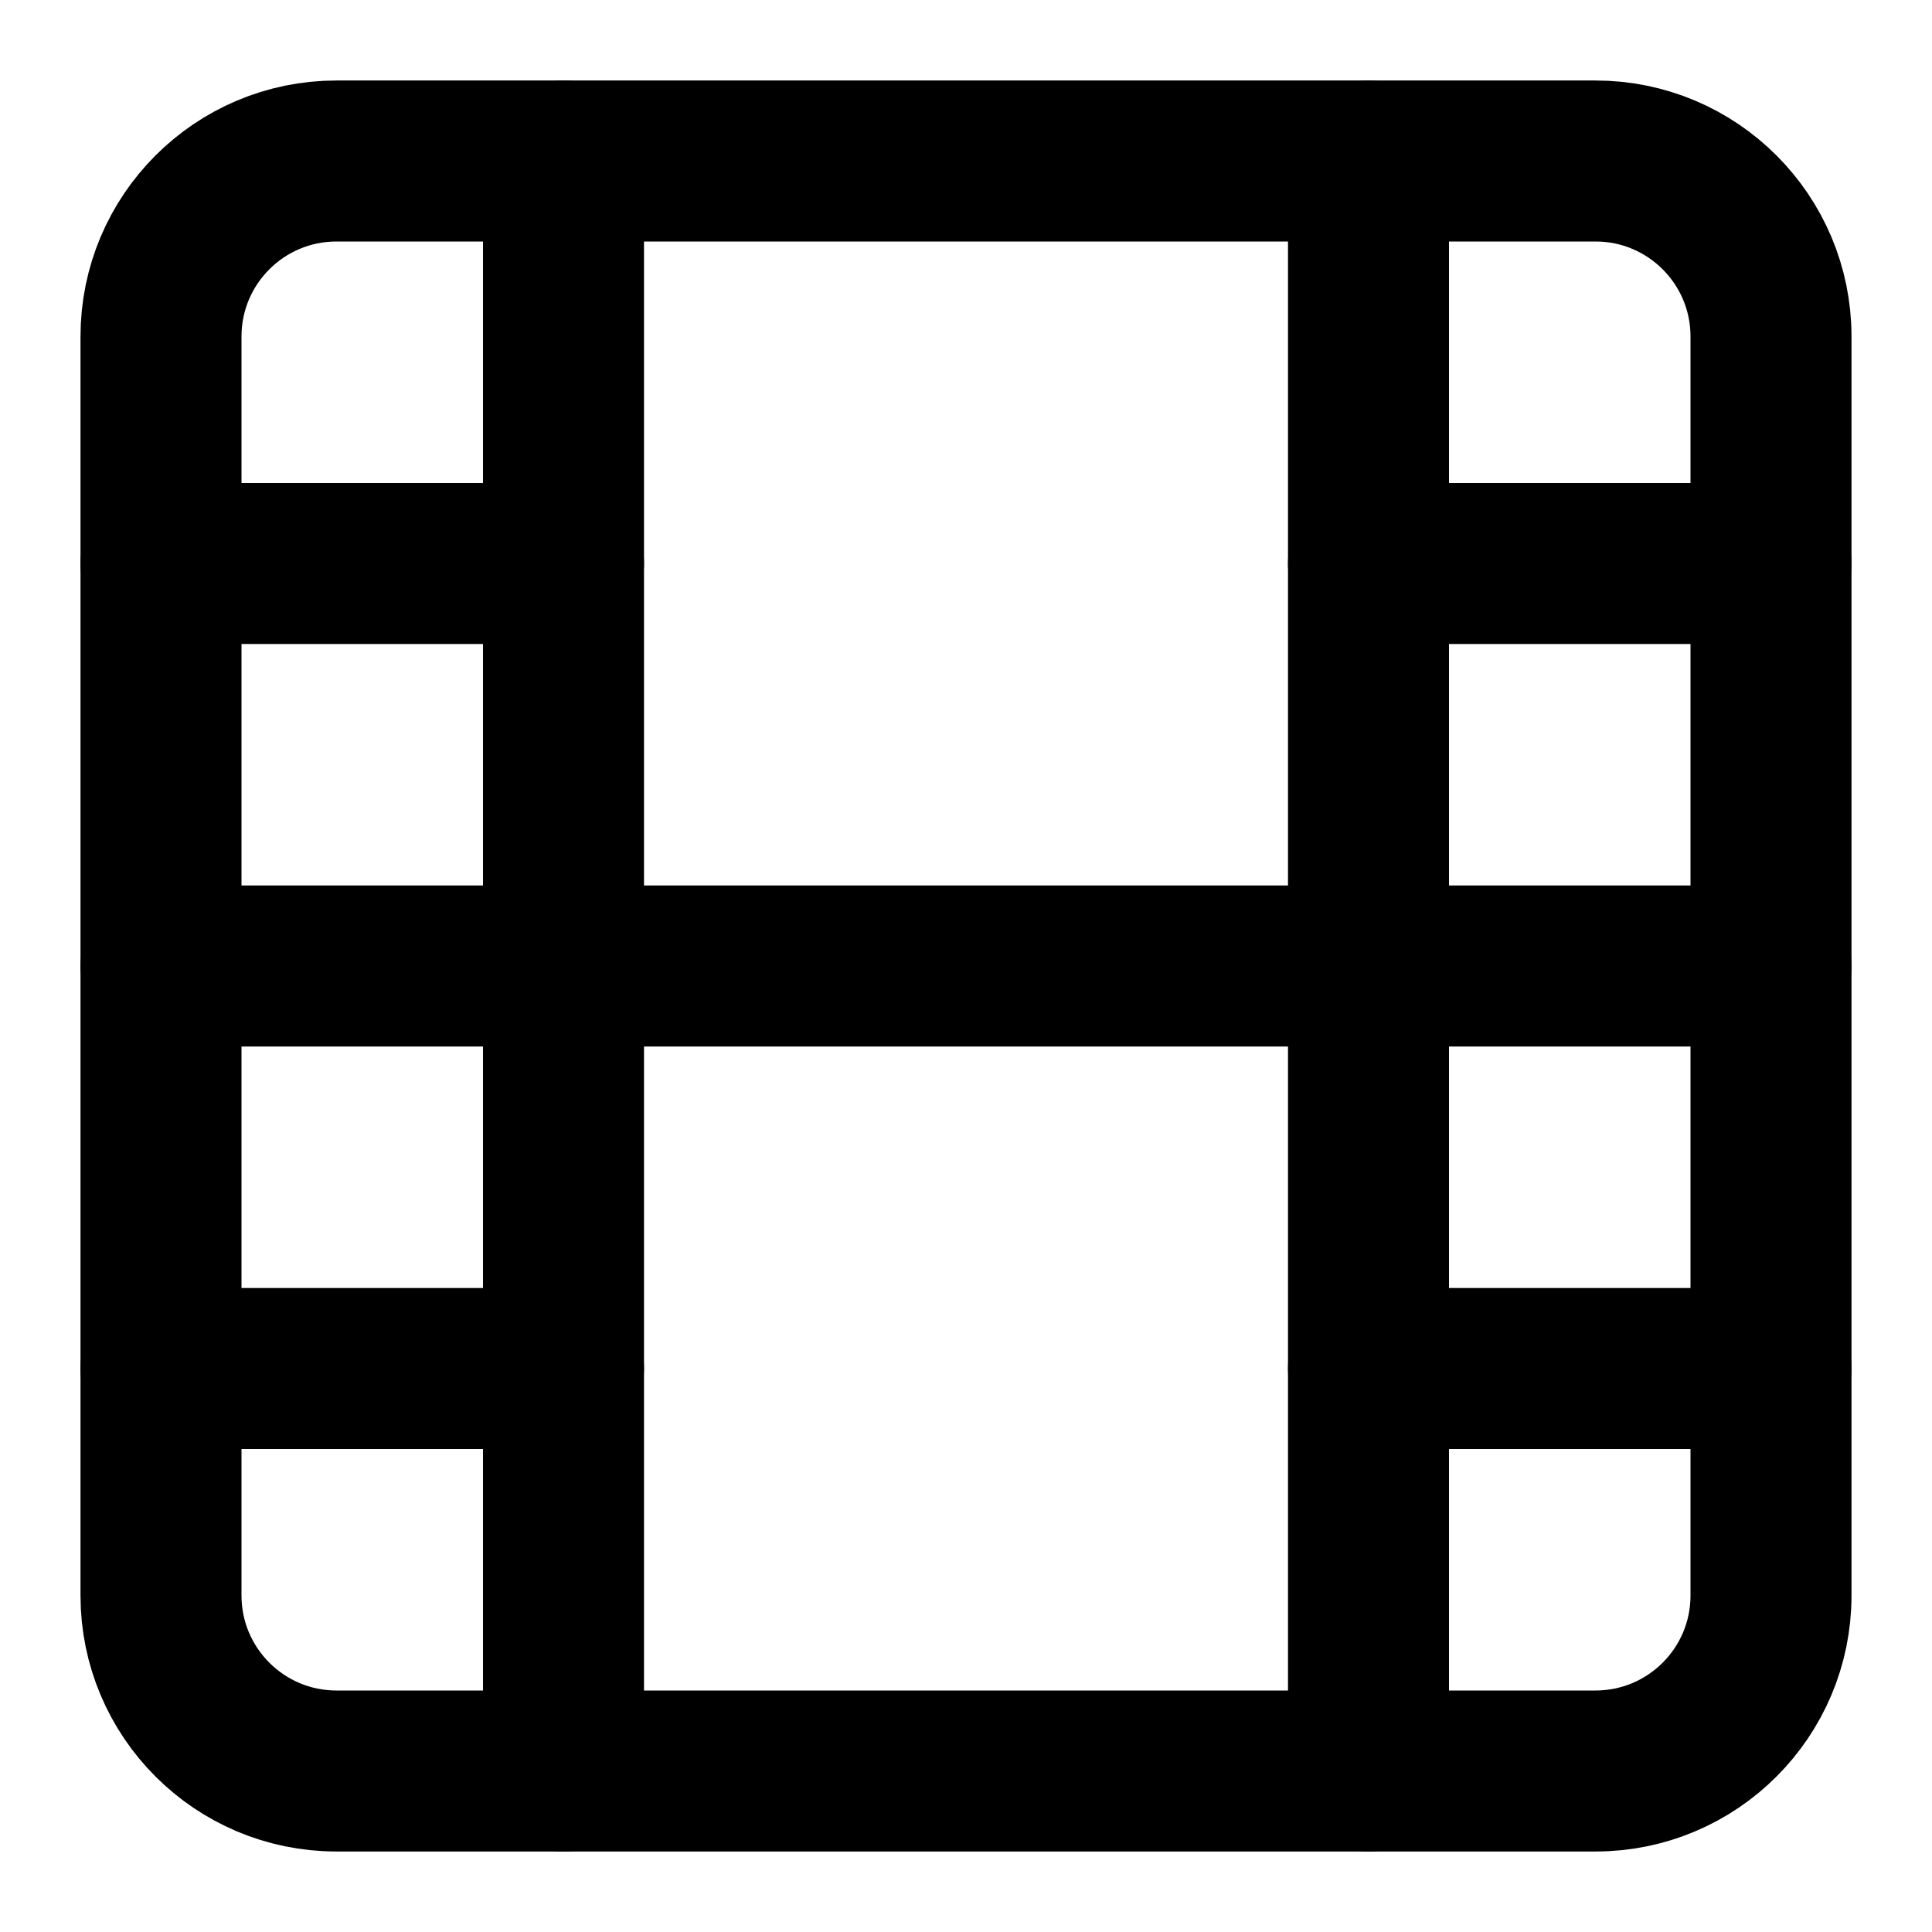
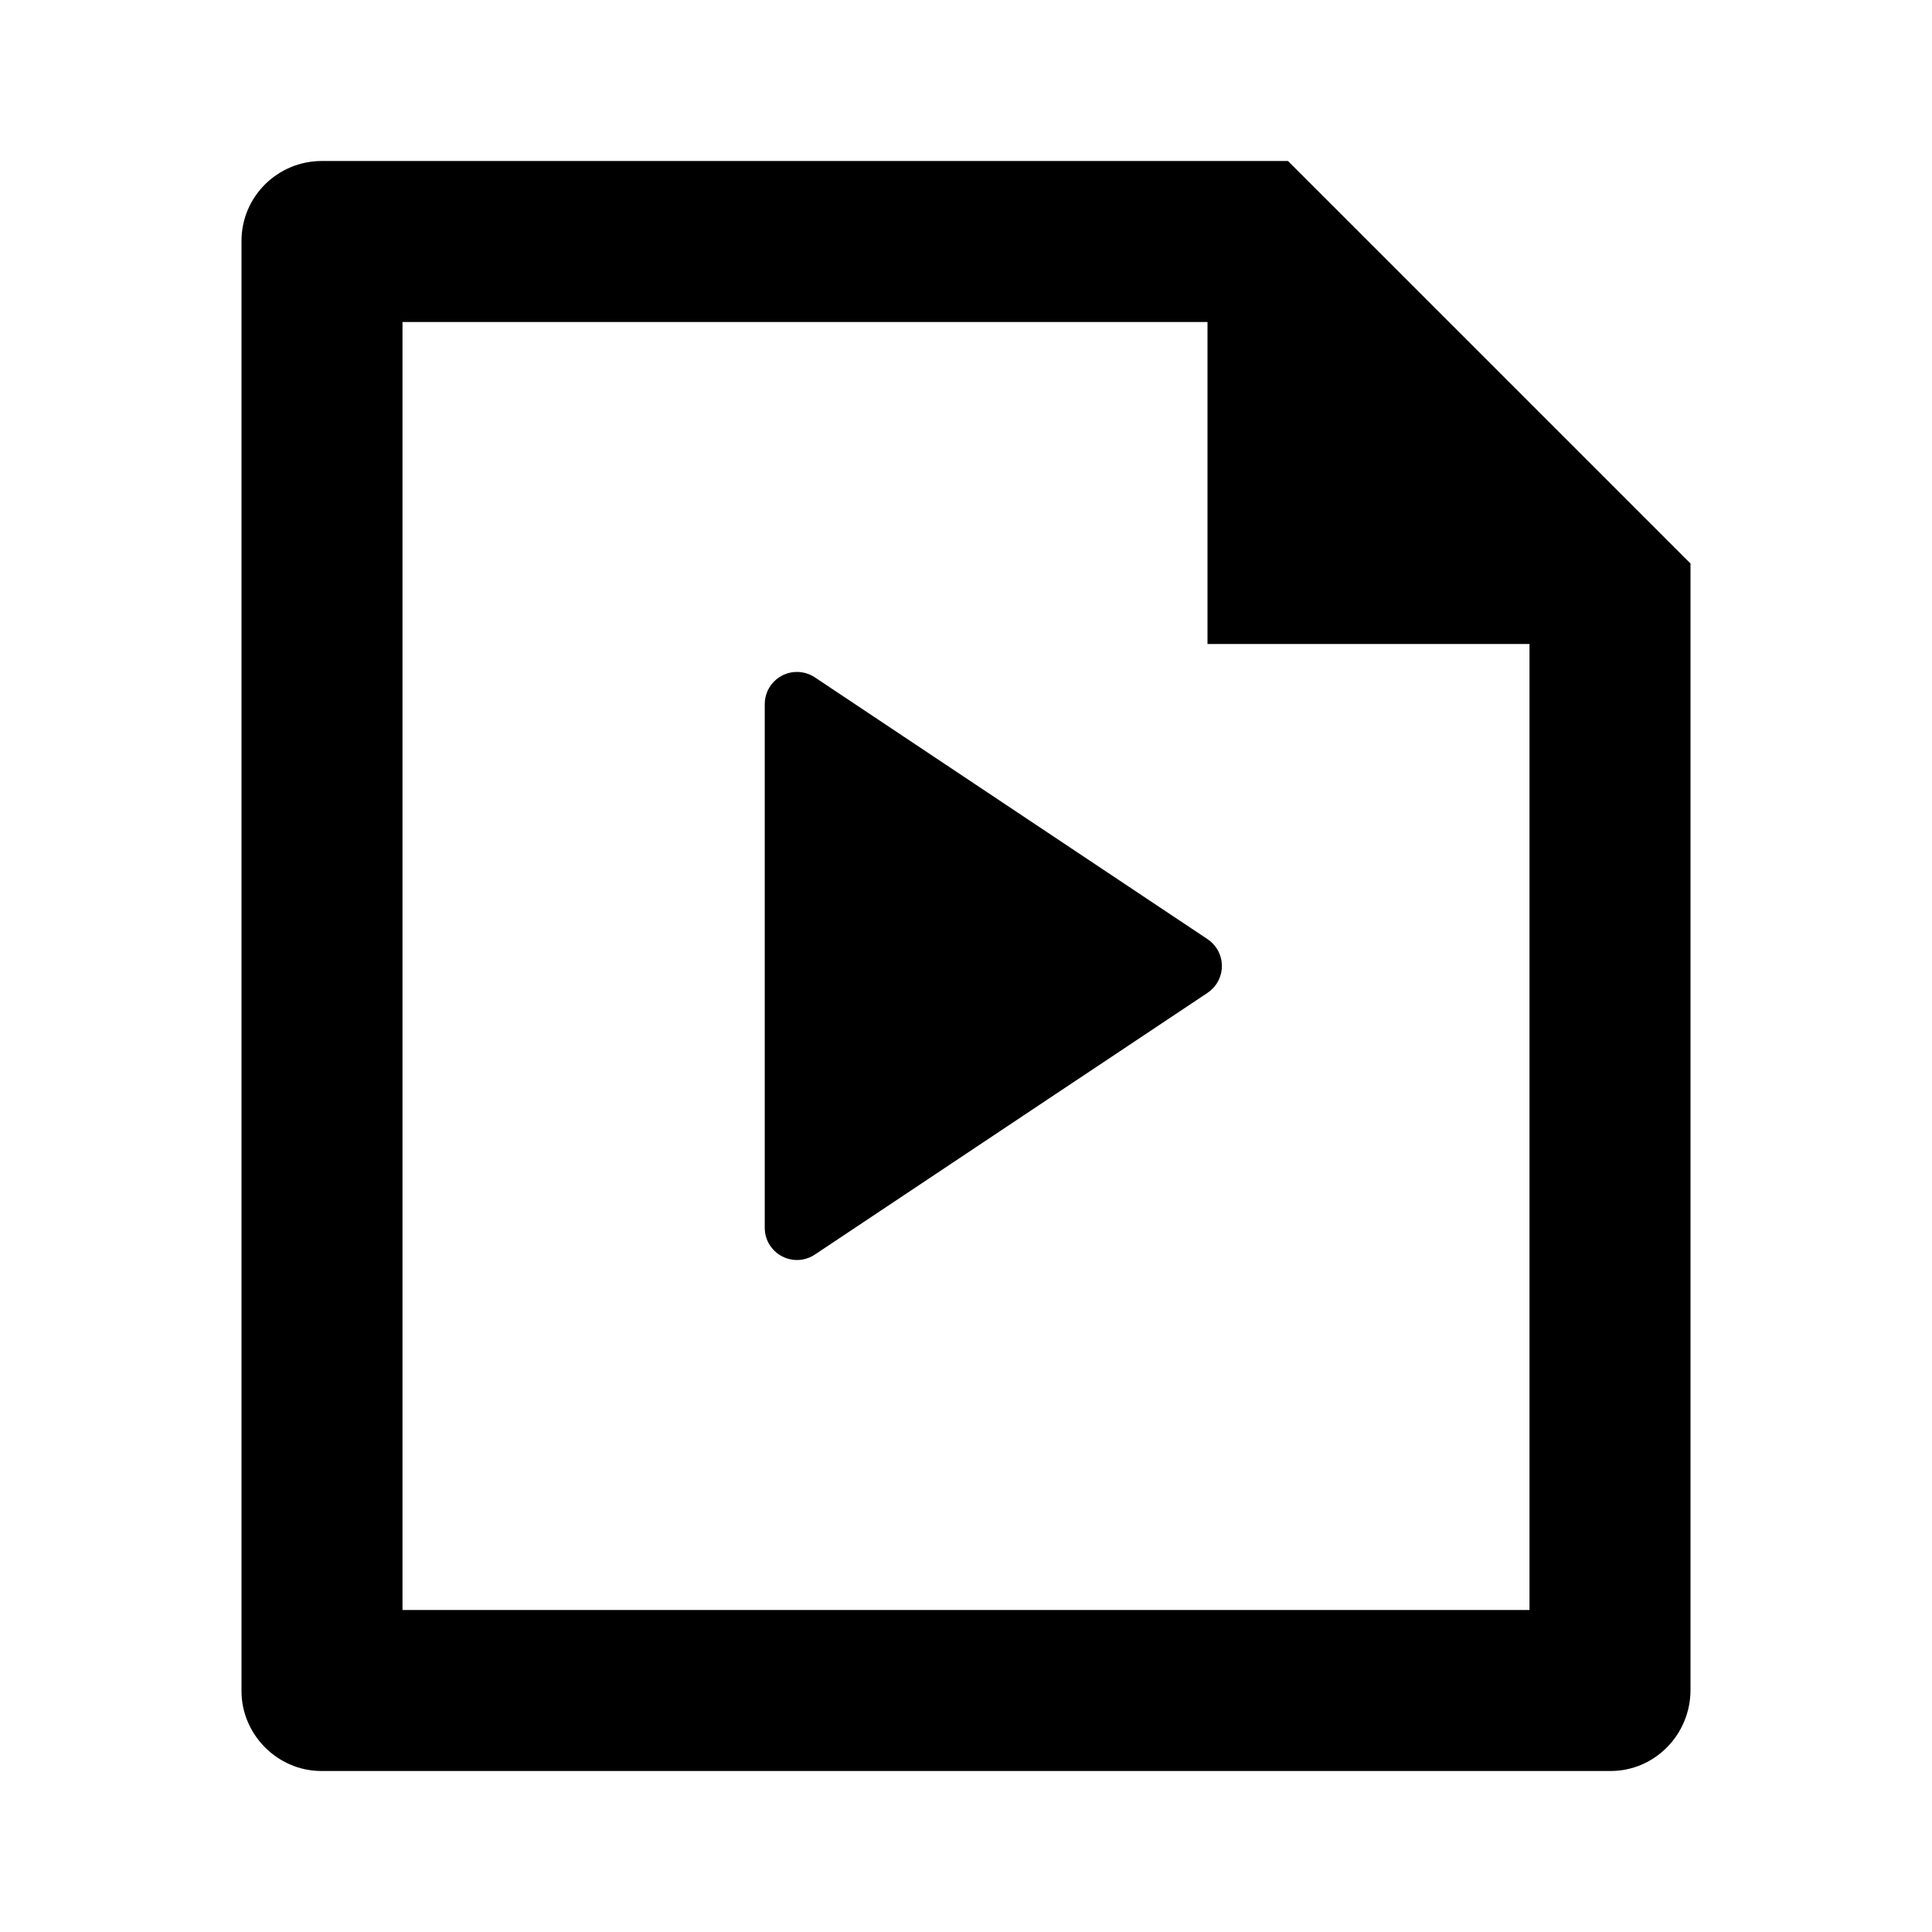
- <svg xmlns="http://www.w3.org/2000/svg" viewBox="0 0 24 24" fill="none" stroke="currentColor" stroke-width="2" stroke-linecap="round" stroke-linejoin="round">
-   <rect x="2" y="2" width="20" height="20" rx="2.18" ry="2.18" />
-   <line x1="7" y1="2" x2="7" y2="22" />
-   <line x1="17" y1="2" x2="17" y2="22" />
-   <line x1="2" y1="12" x2="22" y2="12" />
-   <line x1="2" y1="7" x2="7" y2="7" />
-   <line x1="2" y1="17" x2="7" y2="17" />
-   <line x1="17" y1="17" x2="22" y2="17" />
-   <line x1="17" y1="7" x2="22" y2="7" />
+ <svg xmlns="http://www.w3.org/2000/svg" viewBox="0 0 24 24" fill="currentColor">
+   <path d="M15 4V8H19V20H5V4H15ZM3.998 2C3.447 2 3 2.444 3 2.992V21.008C3 21.545 3.445 22 3.993 22H20.007C20.555 22 21 21.549 21 20.992L21 7L16 2H3.998ZM15.001 11.667L10.122 8.414C10.056 8.371 9.979 8.347 9.9 8.347C9.679 8.347 9.5 8.526 9.5 8.747V15.252C9.5 15.331 9.523 15.409 9.567 15.474C9.69 15.658 9.938 15.708 10.122 15.585L15.001 12.333C15.045 12.303 15.082 12.266 15.112 12.222C15.234 12.038 15.185 11.79 15.001 11.667Z" />
</svg>
